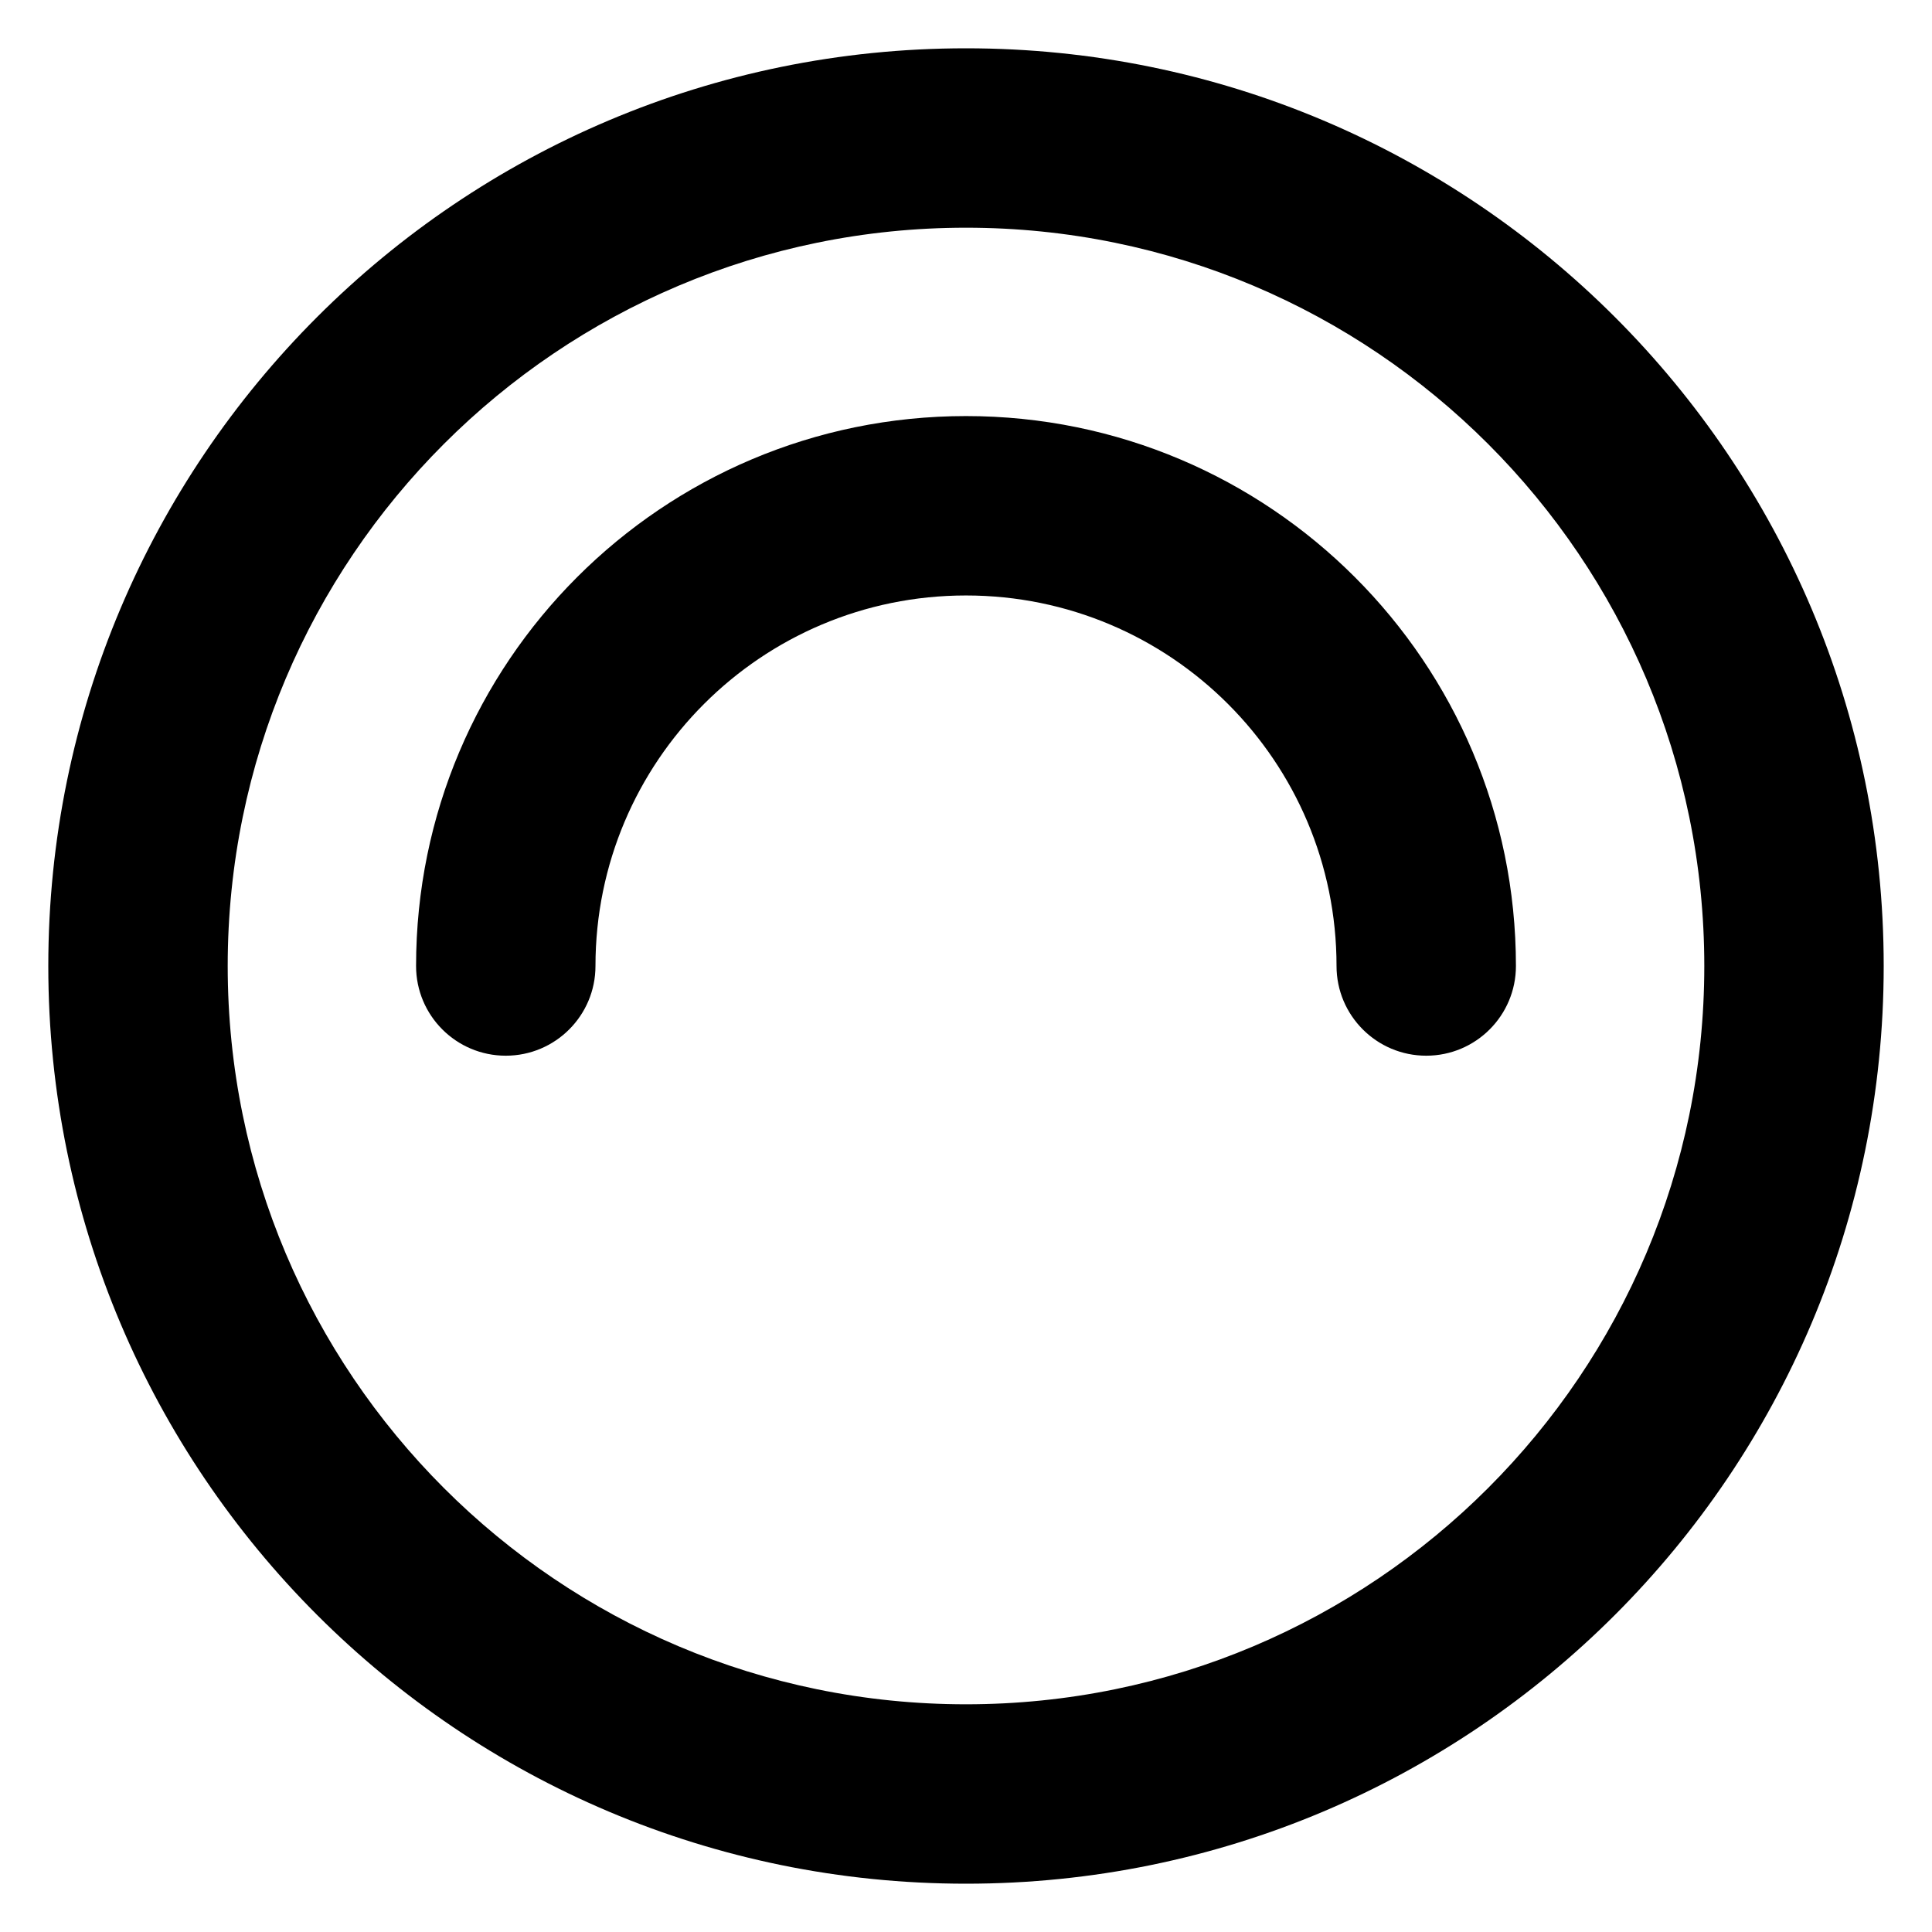
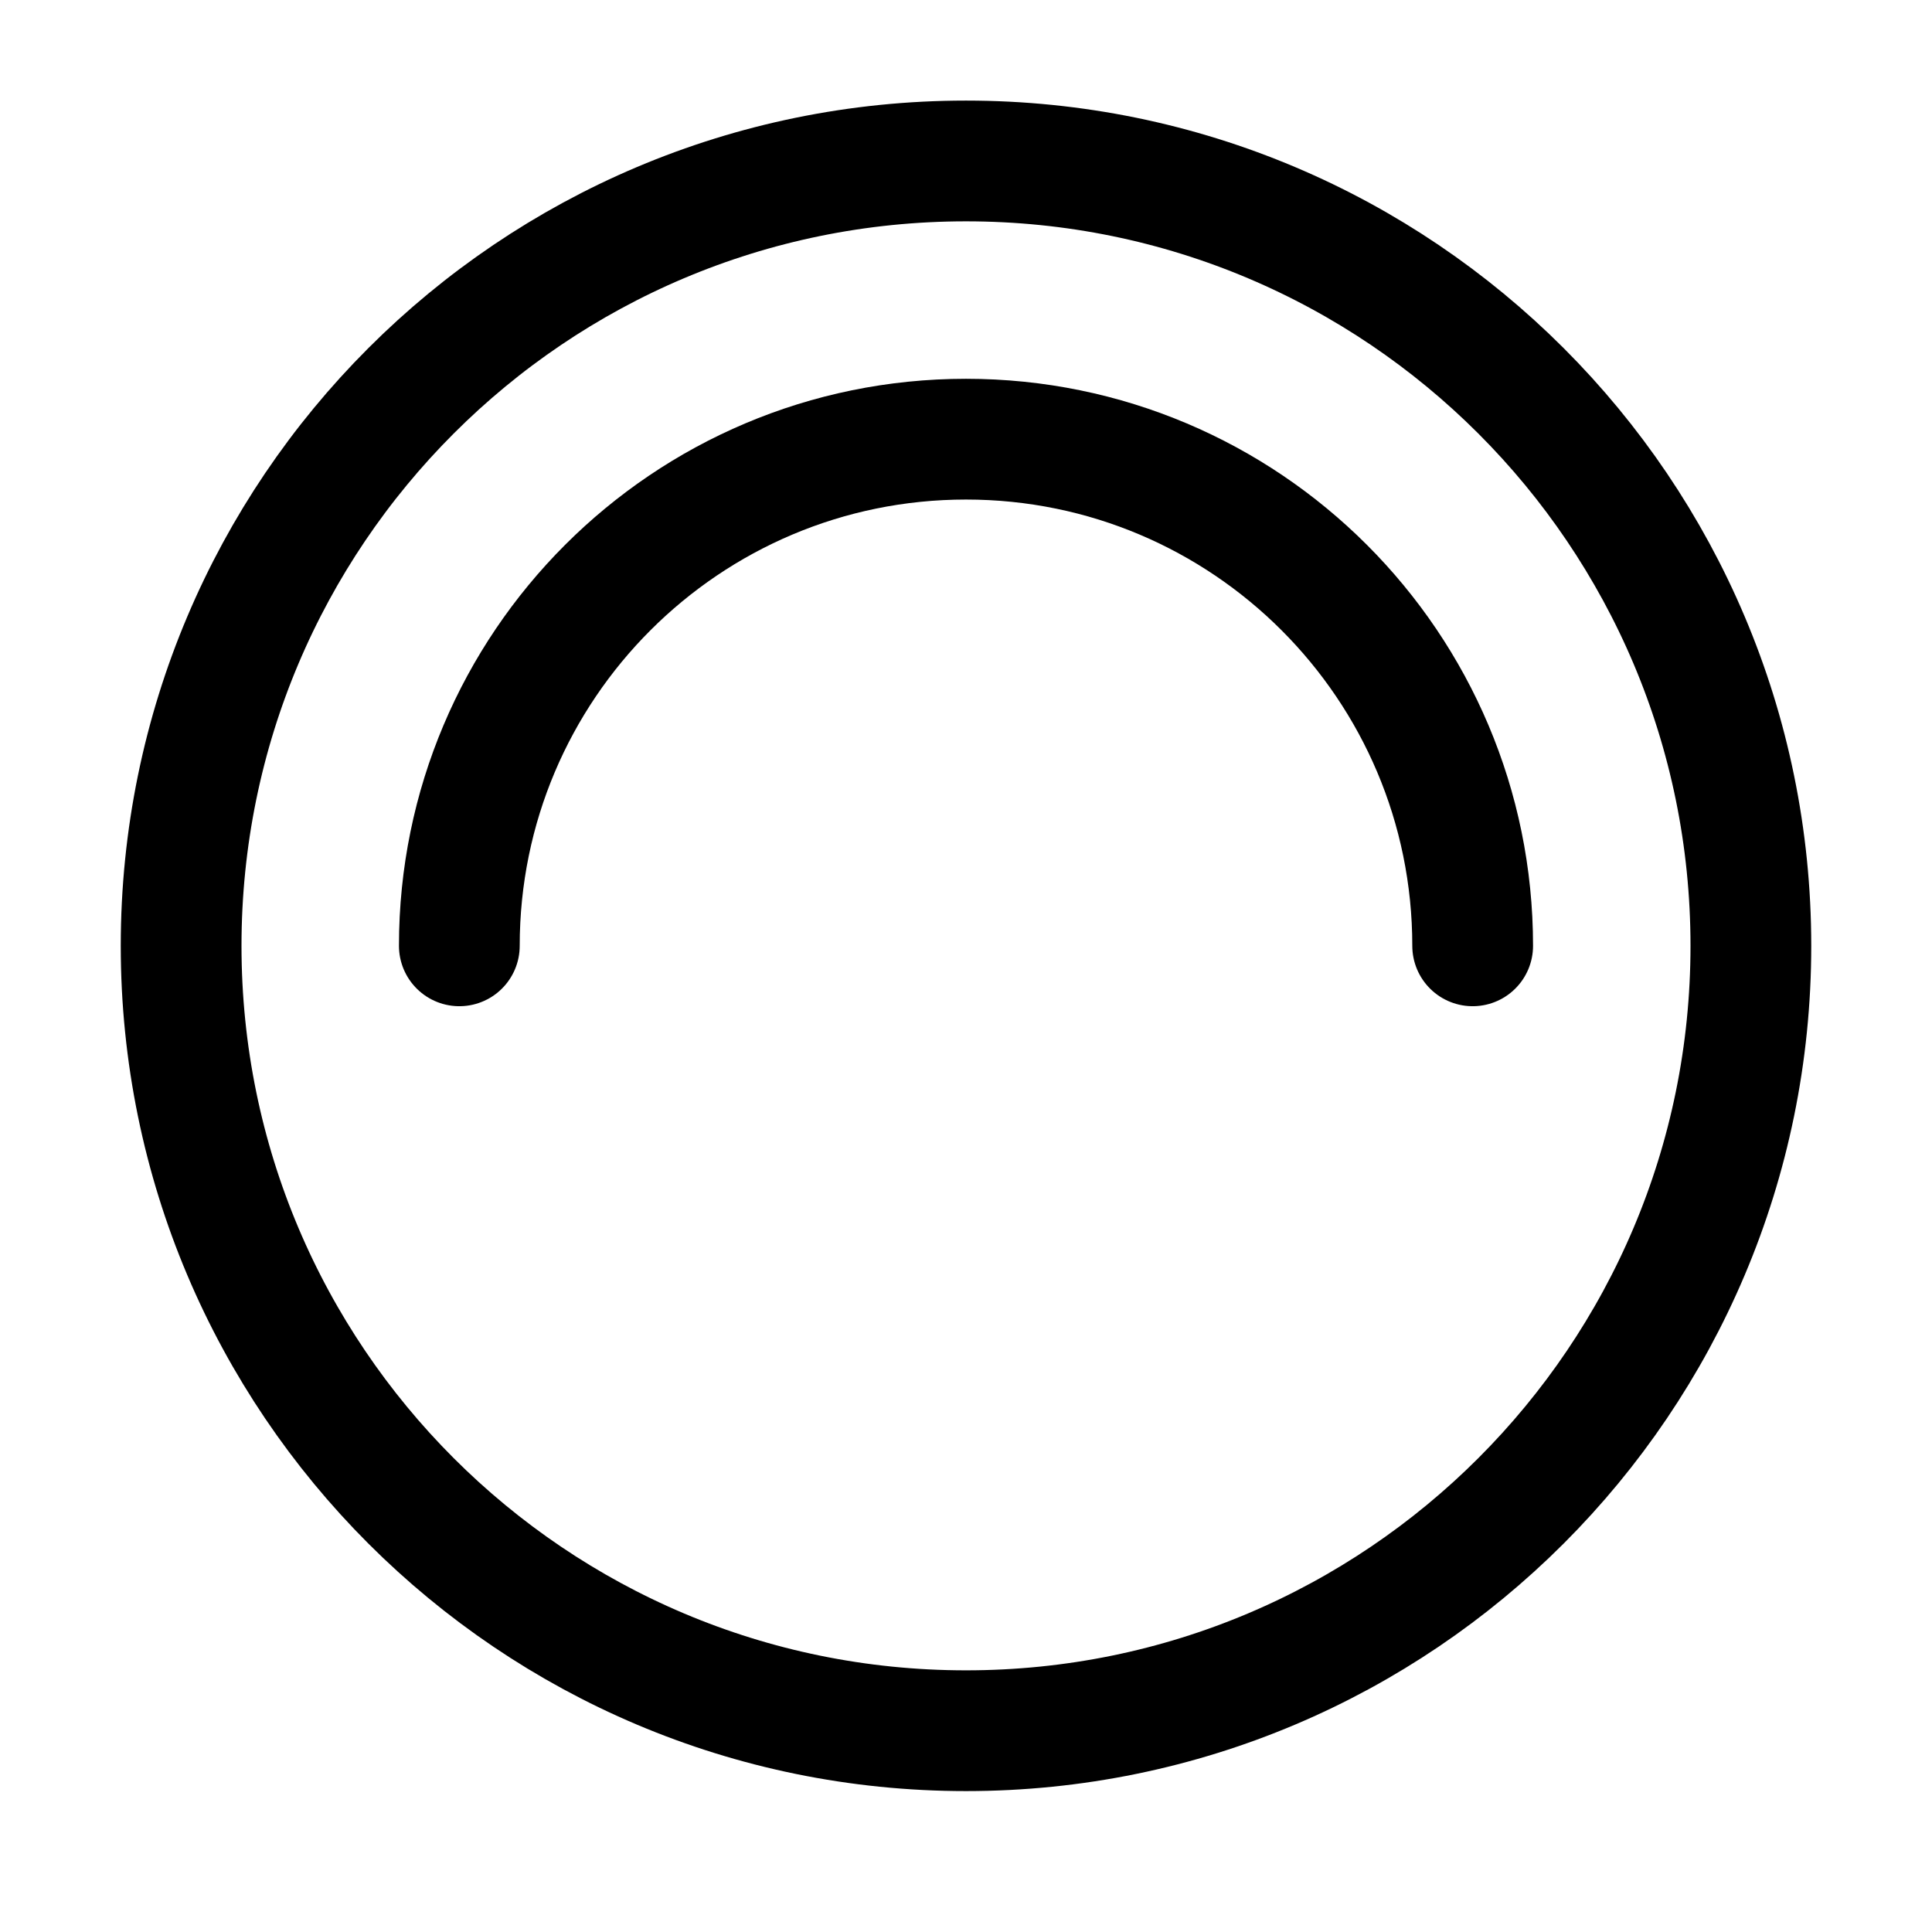
- <svg xmlns="http://www.w3.org/2000/svg" width="14" height="14" viewBox="0 0 14 14" fill="none">
-   <path fill-rule="evenodd" clip-rule="evenodd" d="M1.65 7C1.65 4.045 4.045 1.65 7 1.65C9.955 1.65 12.35 4.045 12.35 7C12.35 9.955 9.955 12.35 7 12.35C4.045 12.35 1.65 9.955 1.65 7ZM7 0.35C3.327 0.35 0.35 3.327 0.35 7C0.35 10.673 3.327 13.65 7 13.65C10.673 13.65 13.65 10.673 13.65 7C13.65 3.327 10.673 0.35 7 0.35ZM4.315 7C4.315 5.517 5.517 4.315 7 4.315C8.483 4.315 9.685 5.517 9.685 7C9.685 7.359 9.976 7.65 10.335 7.65C10.694 7.65 10.985 7.359 10.985 7C10.985 4.799 9.201 3.015 7 3.015C4.799 3.015 3.015 4.799 3.015 7C3.015 7.359 3.306 7.65 3.665 7.65C4.024 7.65 4.315 7.359 4.315 7Z" fill="currentColor" />
+ <svg xmlns="http://www.w3.org/2000/svg" width="16" height="16" viewBox="0 0 16 16" fill="none">
+   <path d="M8 14.333C11.59 14.333 14.5 11.423 14.5 7.833C14.5 4.243 11.59 1.333 8 1.333C4.41 1.333 1.5 4.243 1.5 7.833C1.5 11.423 4.41 14.333 8 14.333Z" stroke="currentColor" stroke-linecap="round" stroke-linejoin="round" />
+   <path d="M3.804 7.833C3.804 5.516 5.683 3.637 8 3.637C10.317 3.637 12.196 5.516 12.196 7.833" stroke="currentColor" stroke-linecap="round" stroke-linejoin="round" />
</svg>
